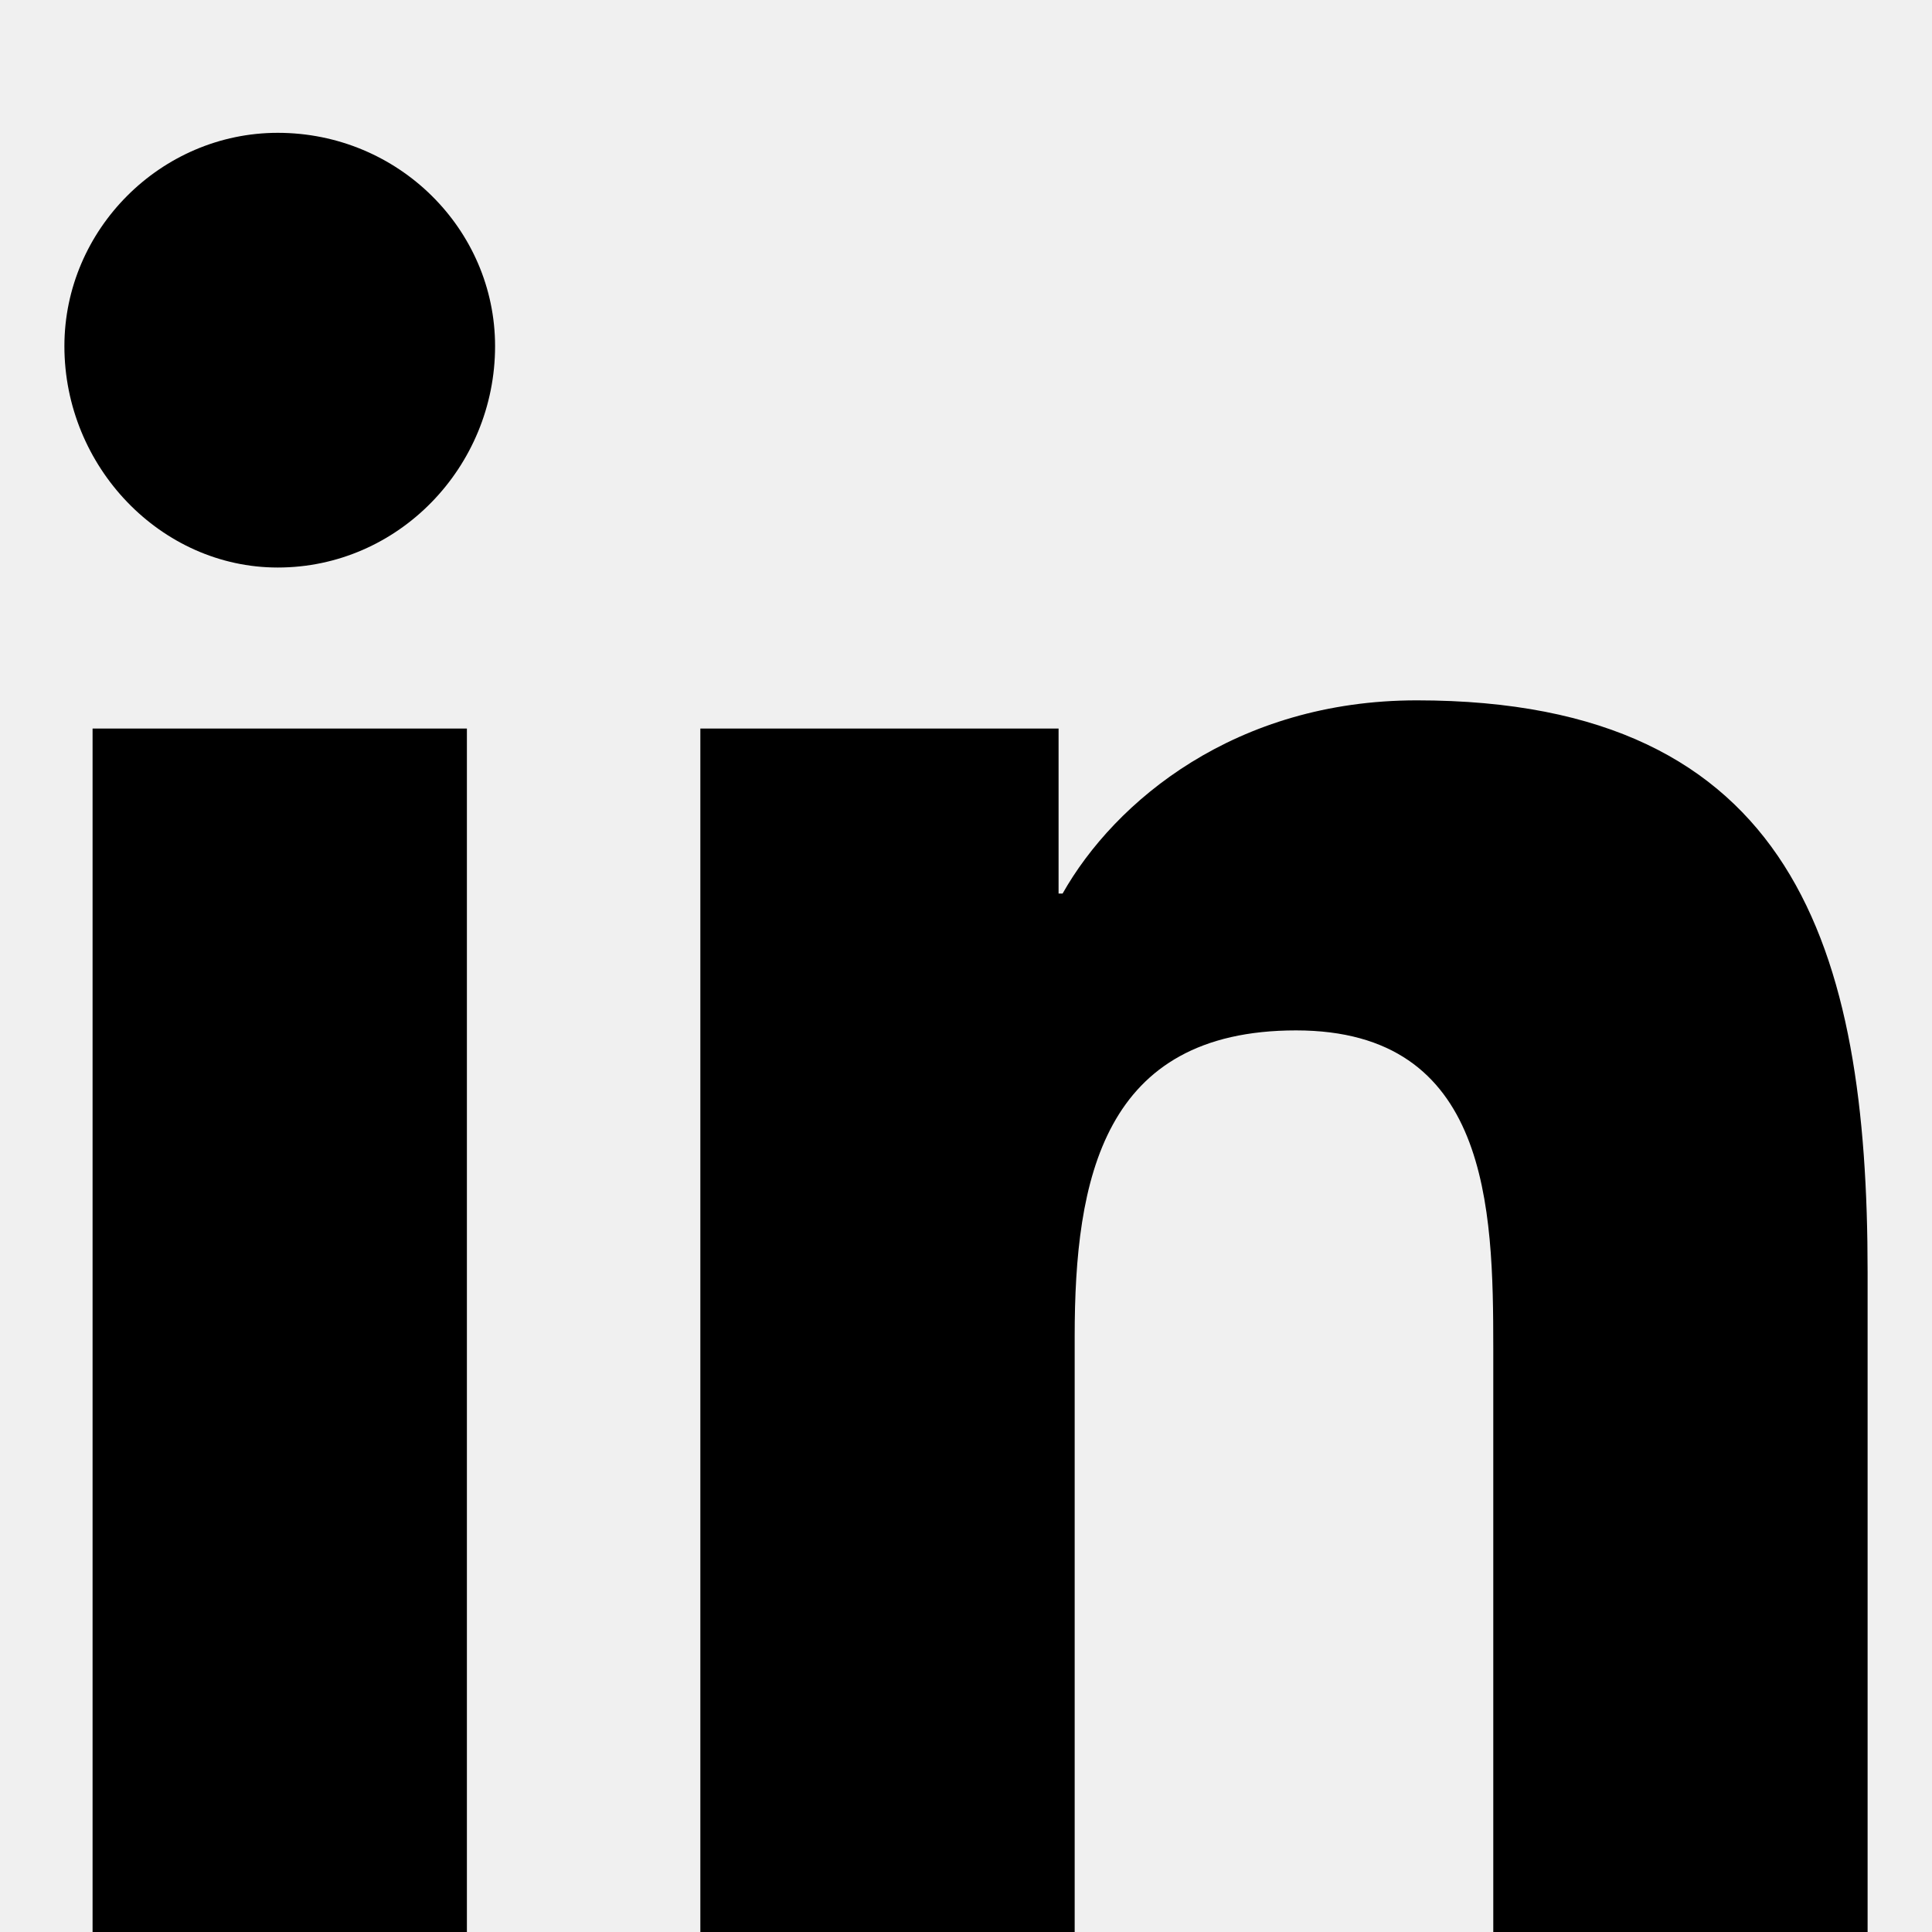
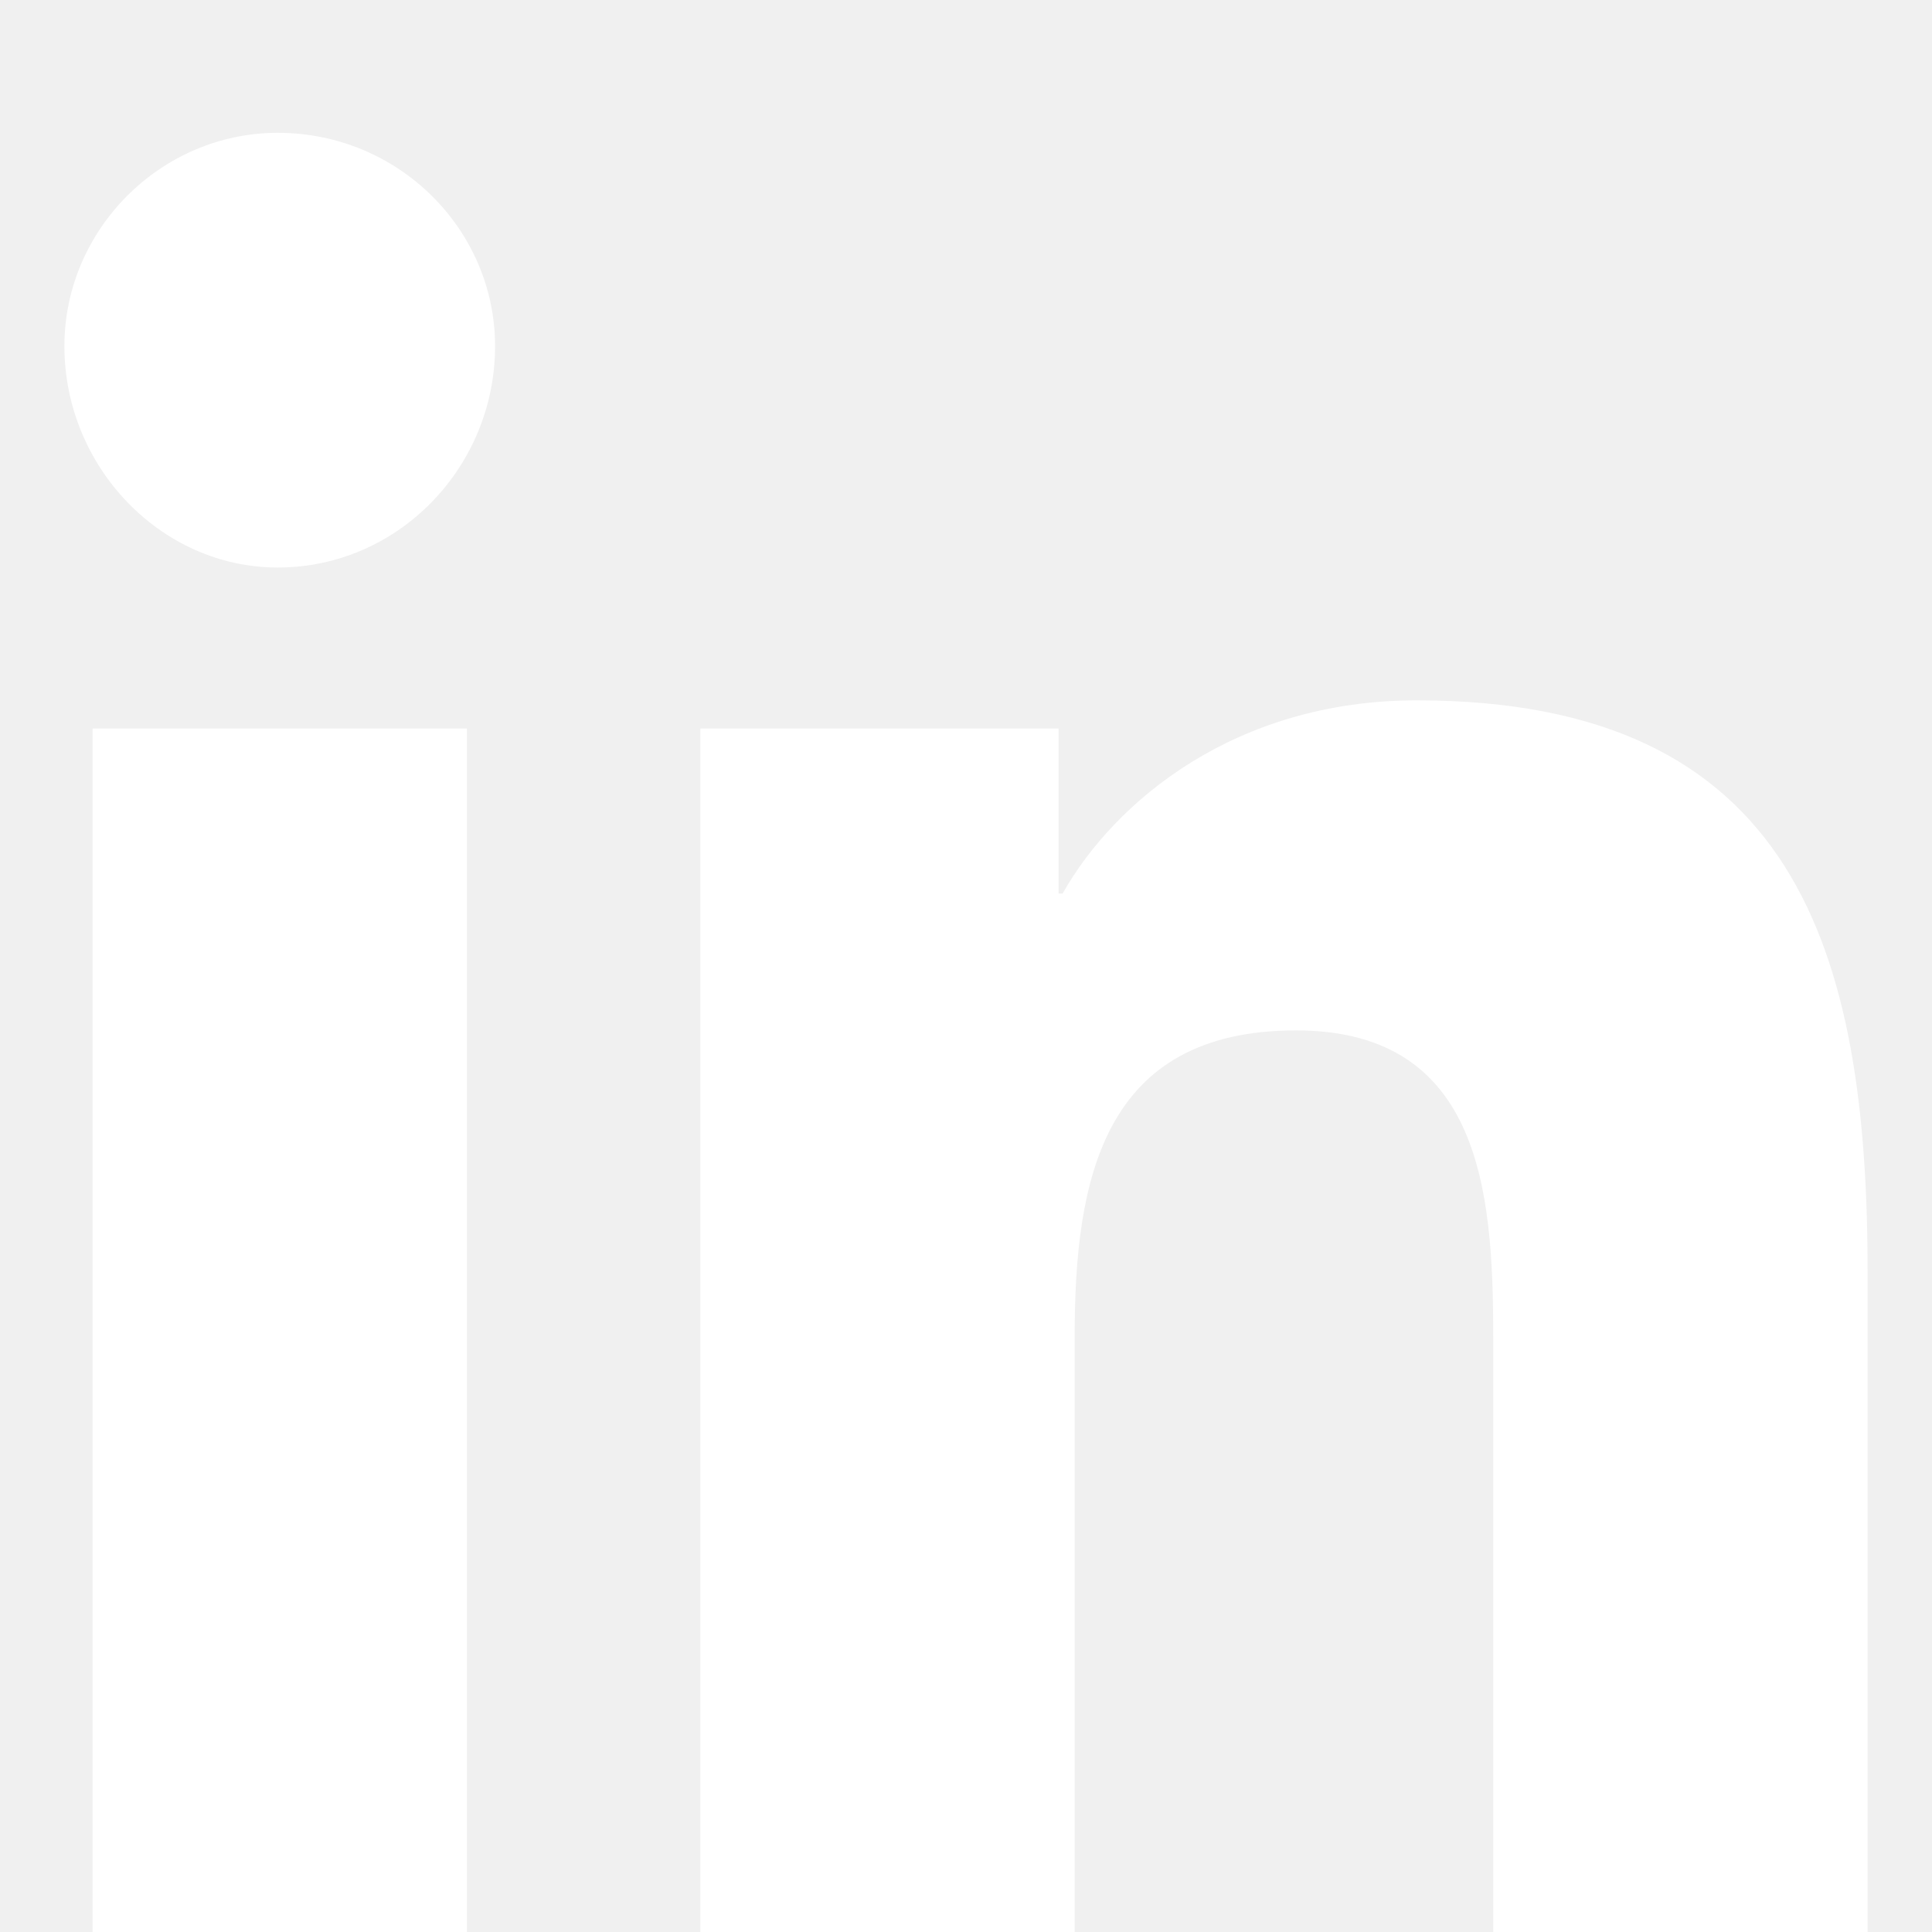
<svg xmlns="http://www.w3.org/2000/svg" width="12" height="12" viewBox="0 0 12 12" fill="none">
-   <path d="M2.9 12H0.575V4.525H2.9V12ZM1.725 3.525C1 3.525 0.4 2.9 0.4 2.15C0.4 1.425 1 0.825 1.725 0.825C2.475 0.825 3.075 1.425 3.075 2.15C3.075 2.9 2.475 3.525 1.725 3.525ZM11.575 12H9.275V8.375C9.275 7.5 9.25 6.4 8.05 6.4C6.85 6.4 6.675 7.325 6.675 8.3V12H4.35V4.525H6.575V5.55H6.6C6.925 4.975 7.675 4.35 8.8 4.35C11.15 4.35 11.6 5.9 11.6 7.9V12H11.575Z" fill="black" />
+   <path d="M2.9 12H0.575V4.525H2.9V12ZM1.725 3.525C1 3.525 0.4 2.9 0.4 2.15C0.4 1.425 1 0.825 1.725 0.825C2.475 0.825 3.075 1.425 3.075 2.15C3.075 2.9 2.475 3.525 1.725 3.525ZM11.575 12H9.275V8.375C9.275 7.5 9.25 6.4 8.05 6.4C6.85 6.4 6.675 7.325 6.675 8.3V12H4.35V4.525H6.575V5.55H6.6C6.925 4.975 7.675 4.35 8.8 4.35C11.15 4.35 11.6 5.9 11.6 7.9V12H11.575Z" fill="white" />
</svg>
